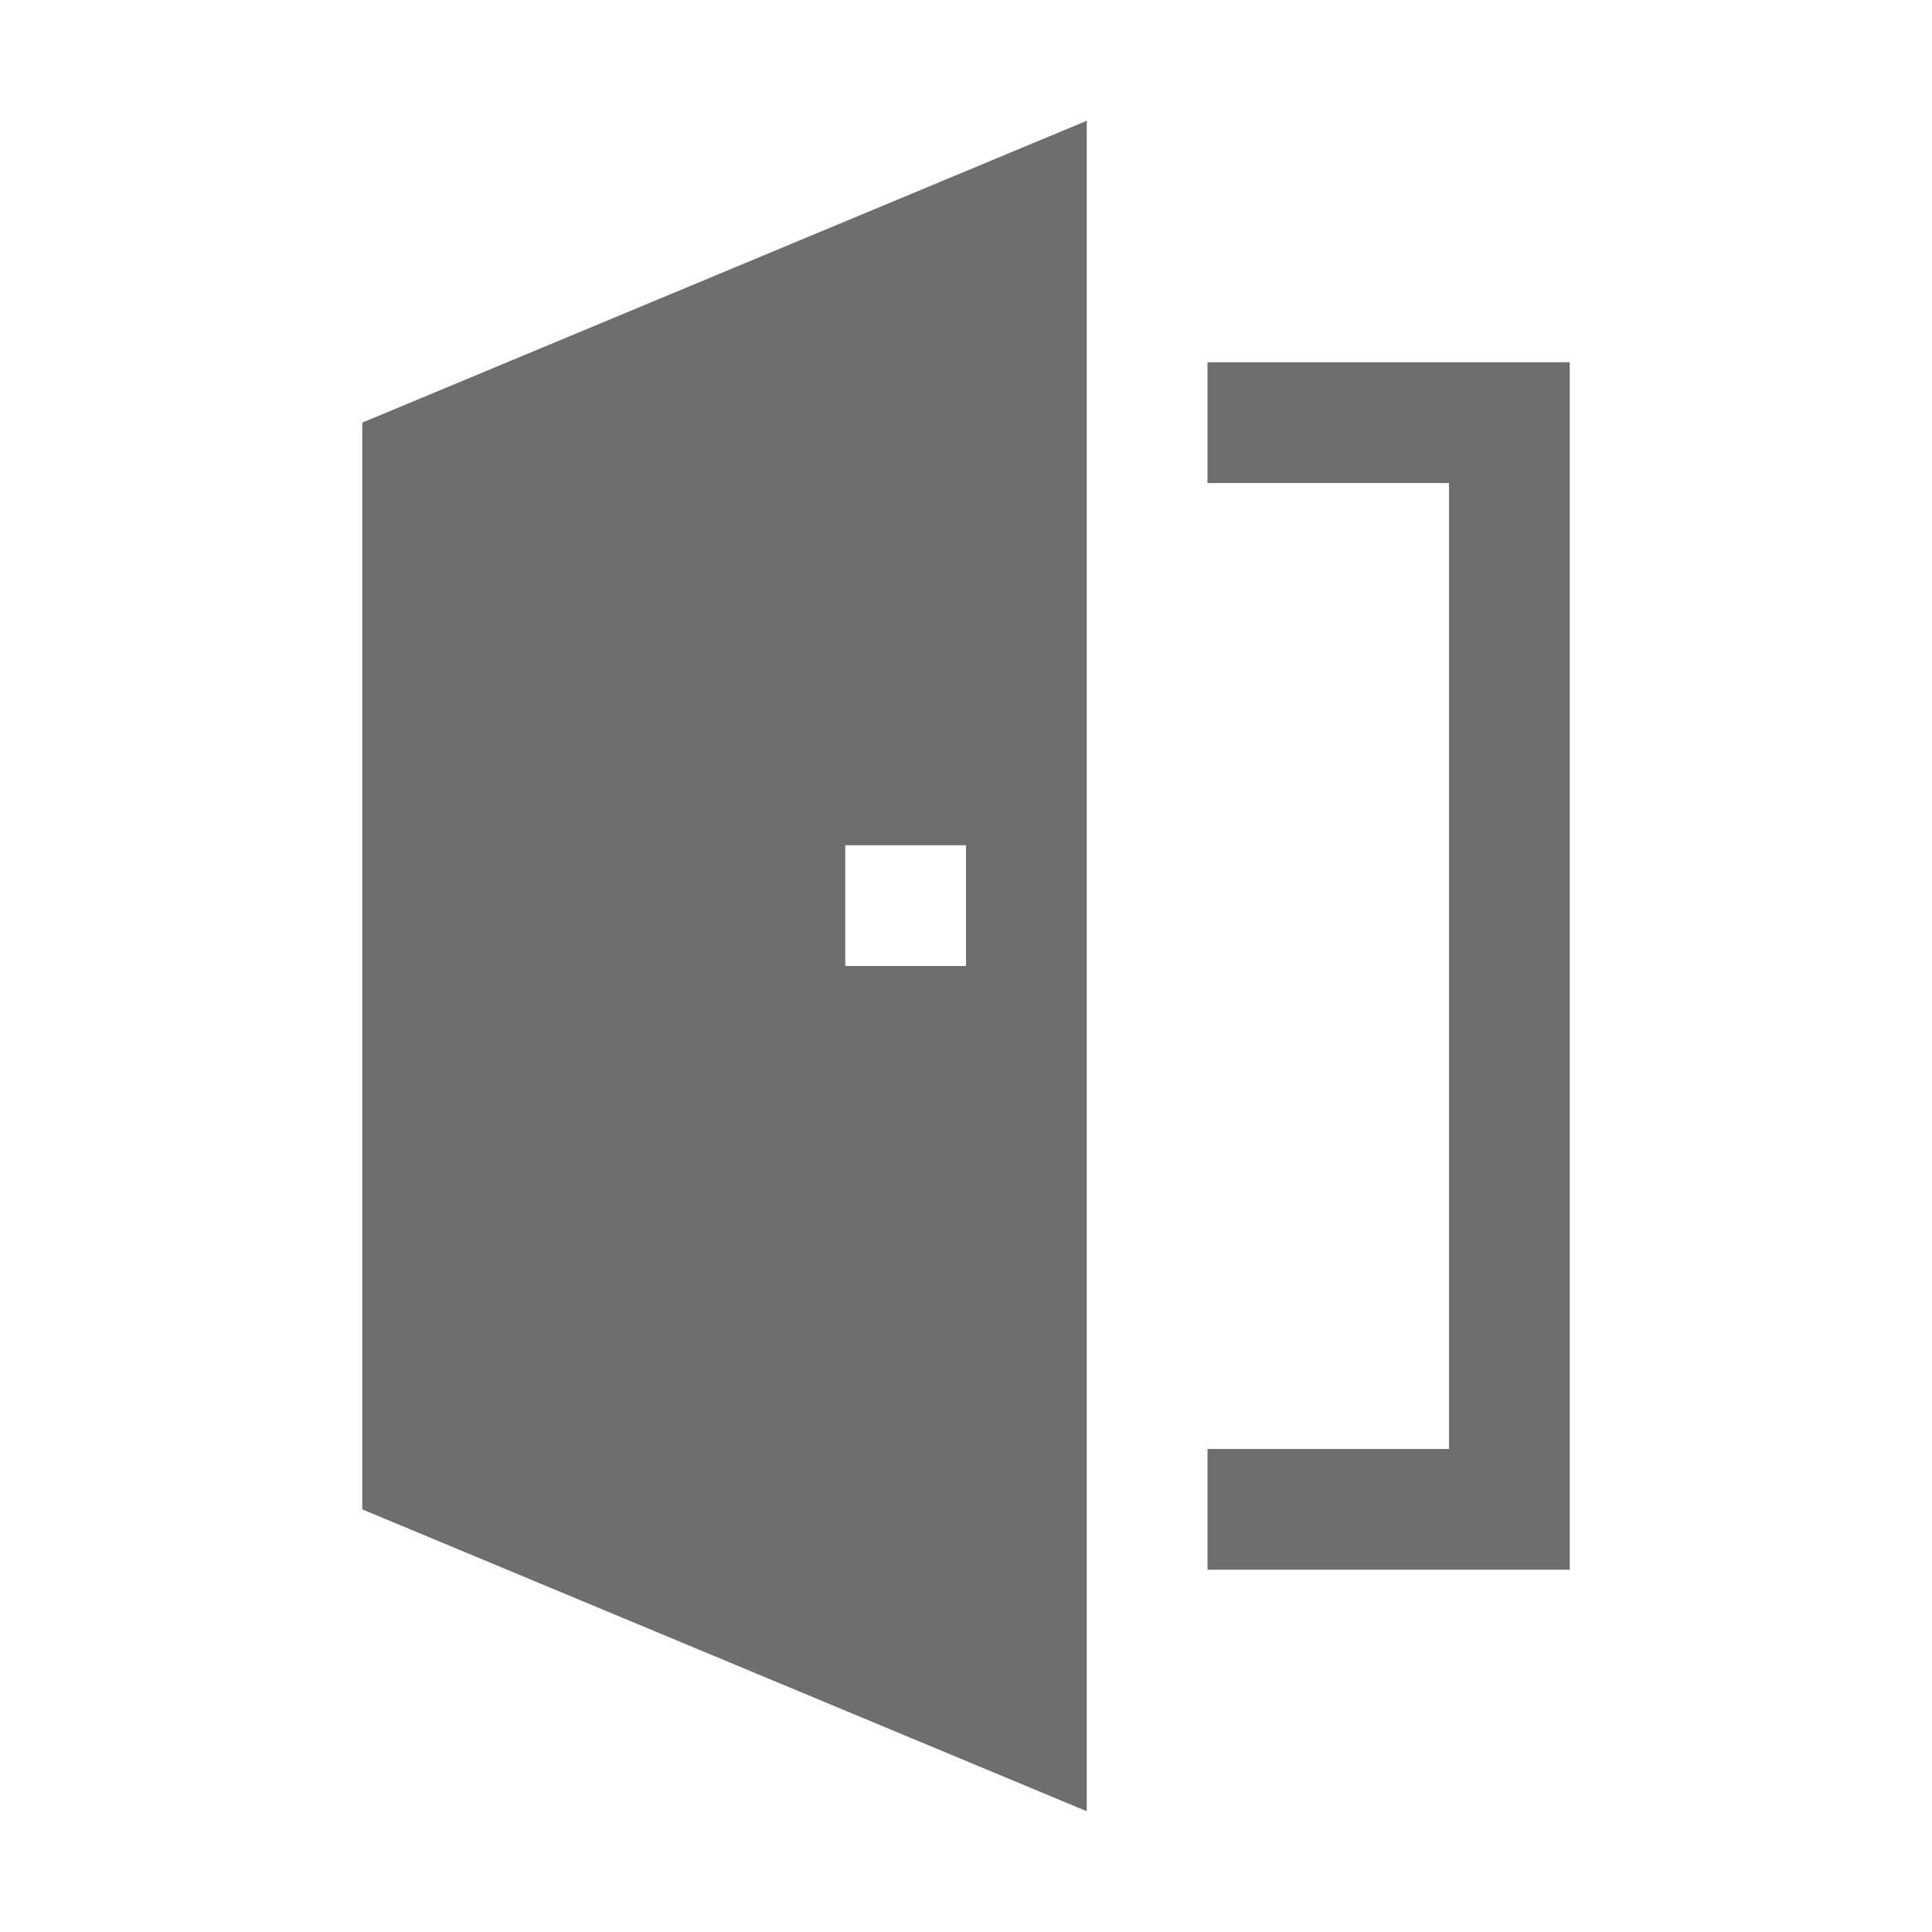
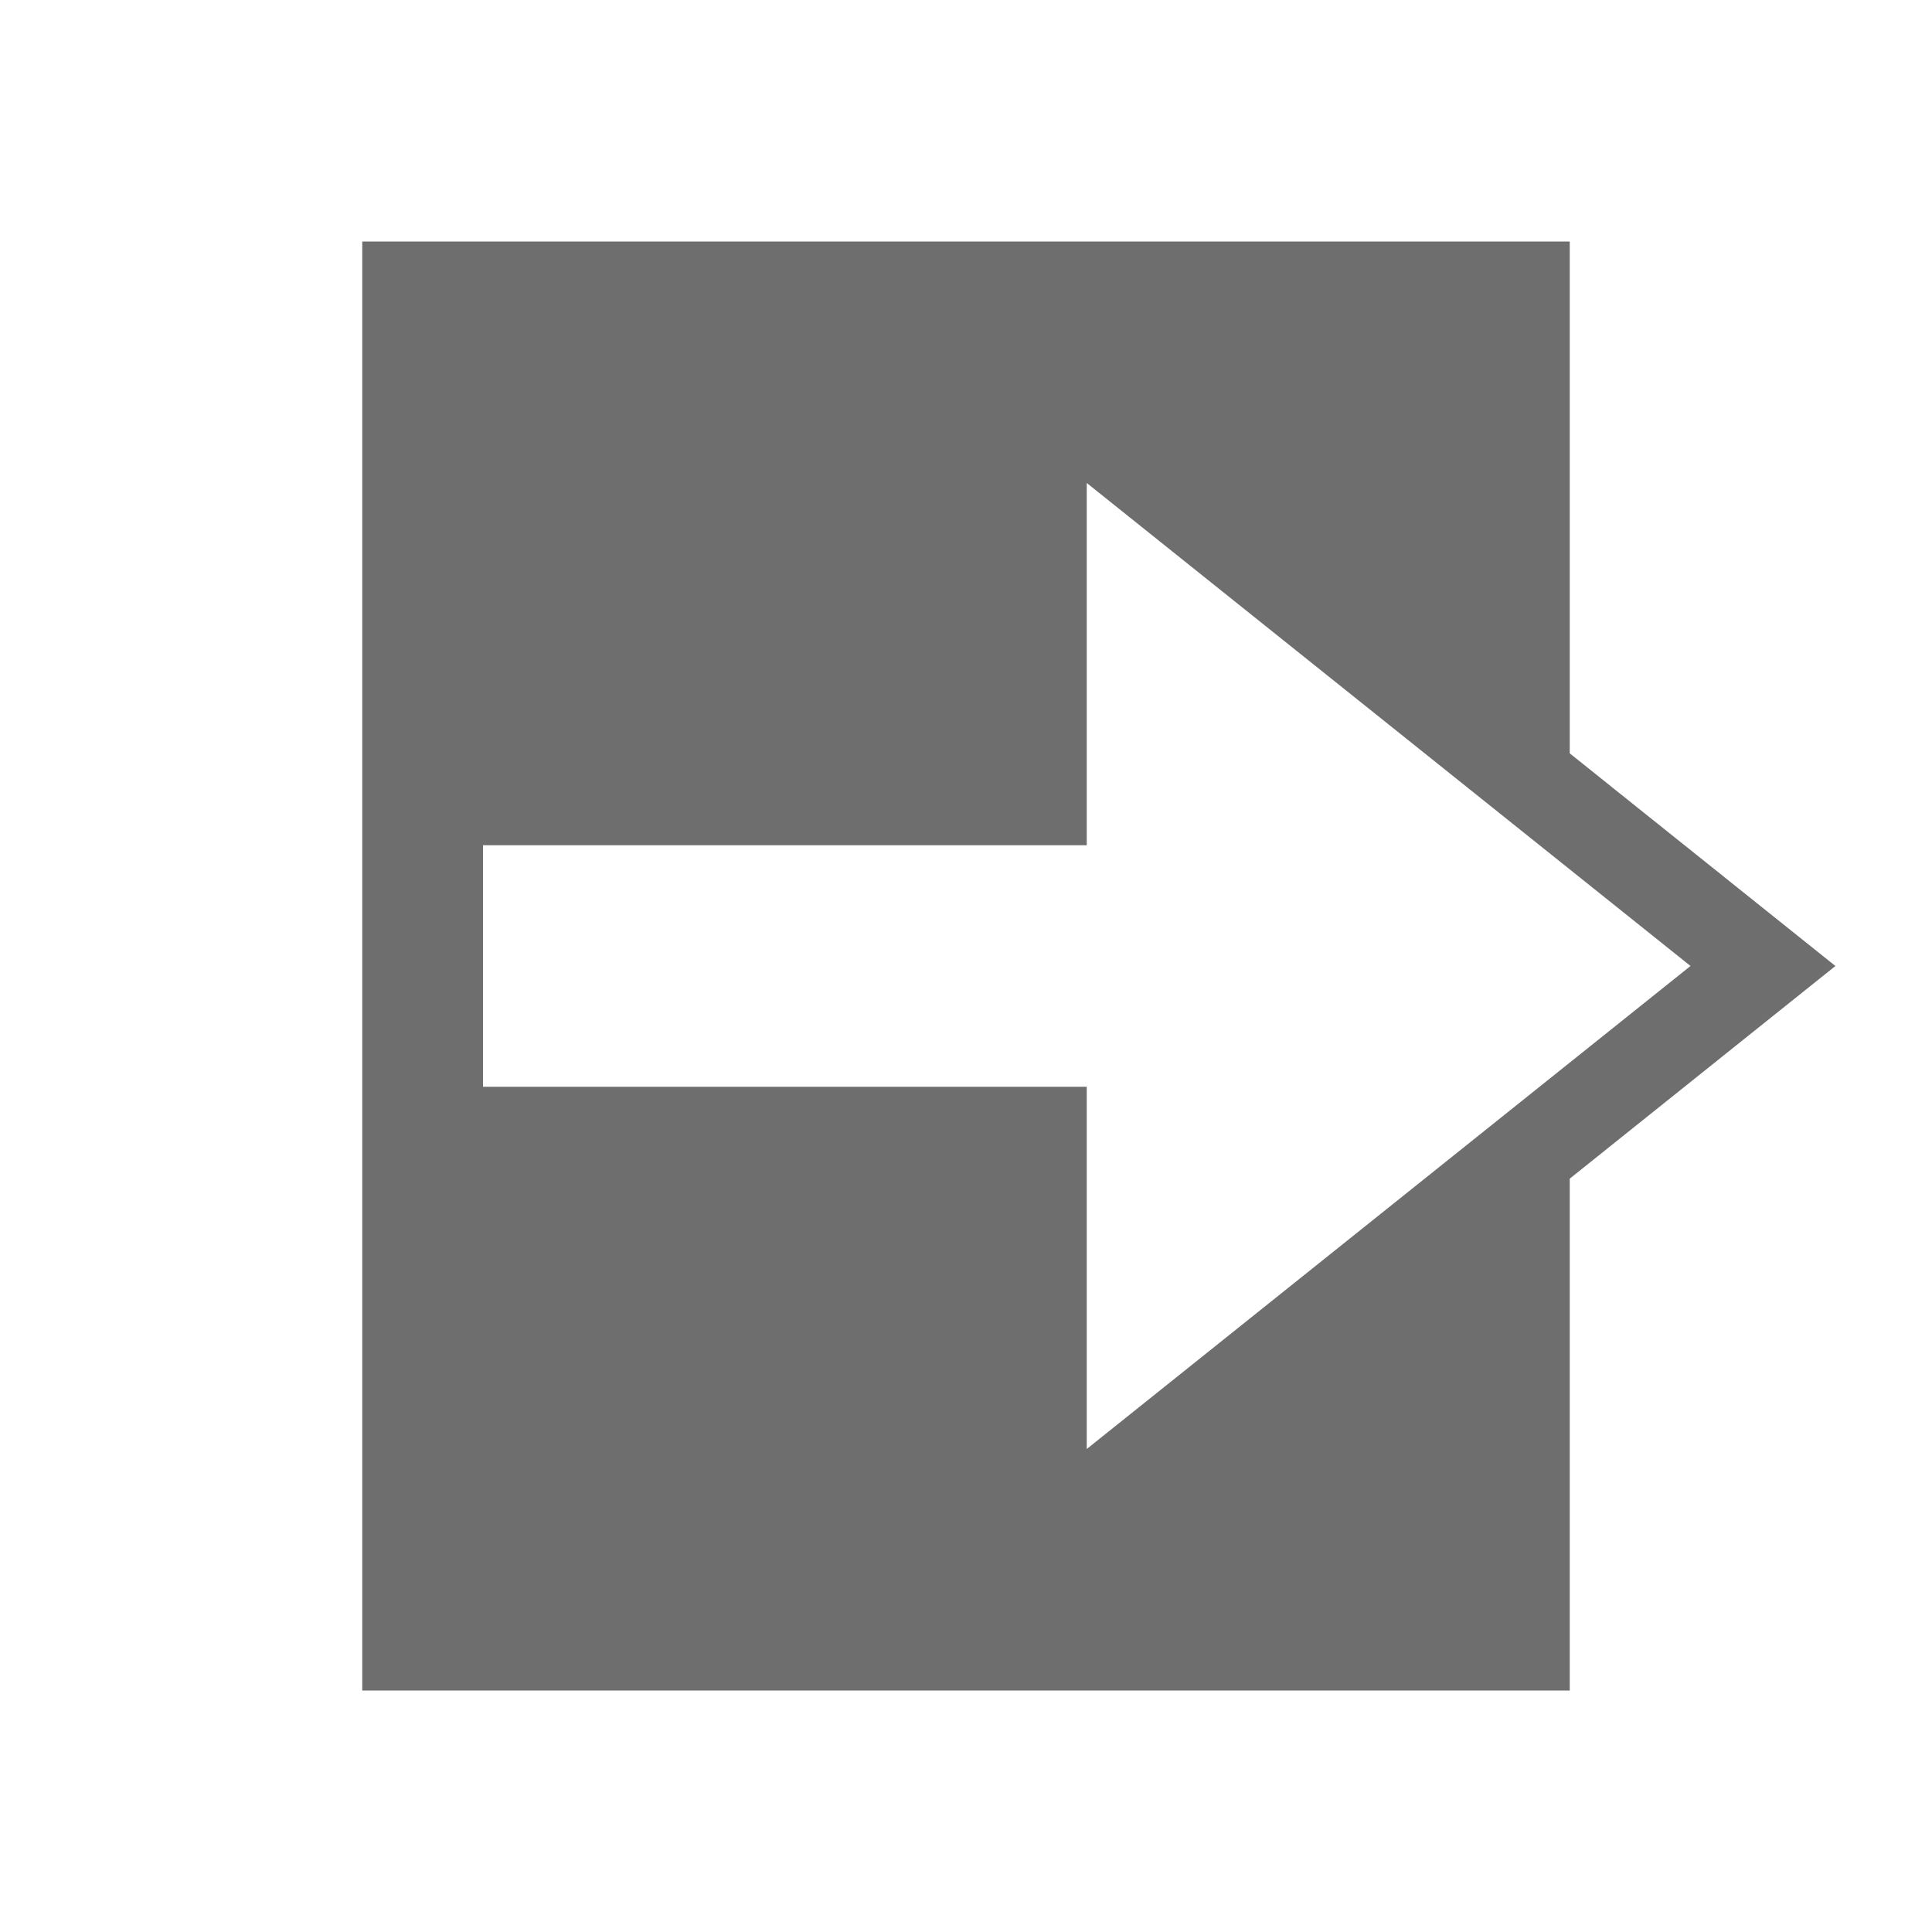
<svg xmlns="http://www.w3.org/2000/svg" width="16" height="16" viewBox="0 0 16 16">
  <g>
    <rect width="16" height="16" fill="#ffdbff" opacity="0" />
-     <path d="M13,3V13H10V12h2V4H10V3ZM9,1V15L3,12.5v-9ZM8,7H7V8H8Z" fill="#6e6e6e" />
+     <path d="M13,9.761,15.2,8,13,6.239V2H3V14H13ZM9,12V9H4V7H9V4l5,4Z" fill="#6e6e6e" />
  </g>
</svg>
